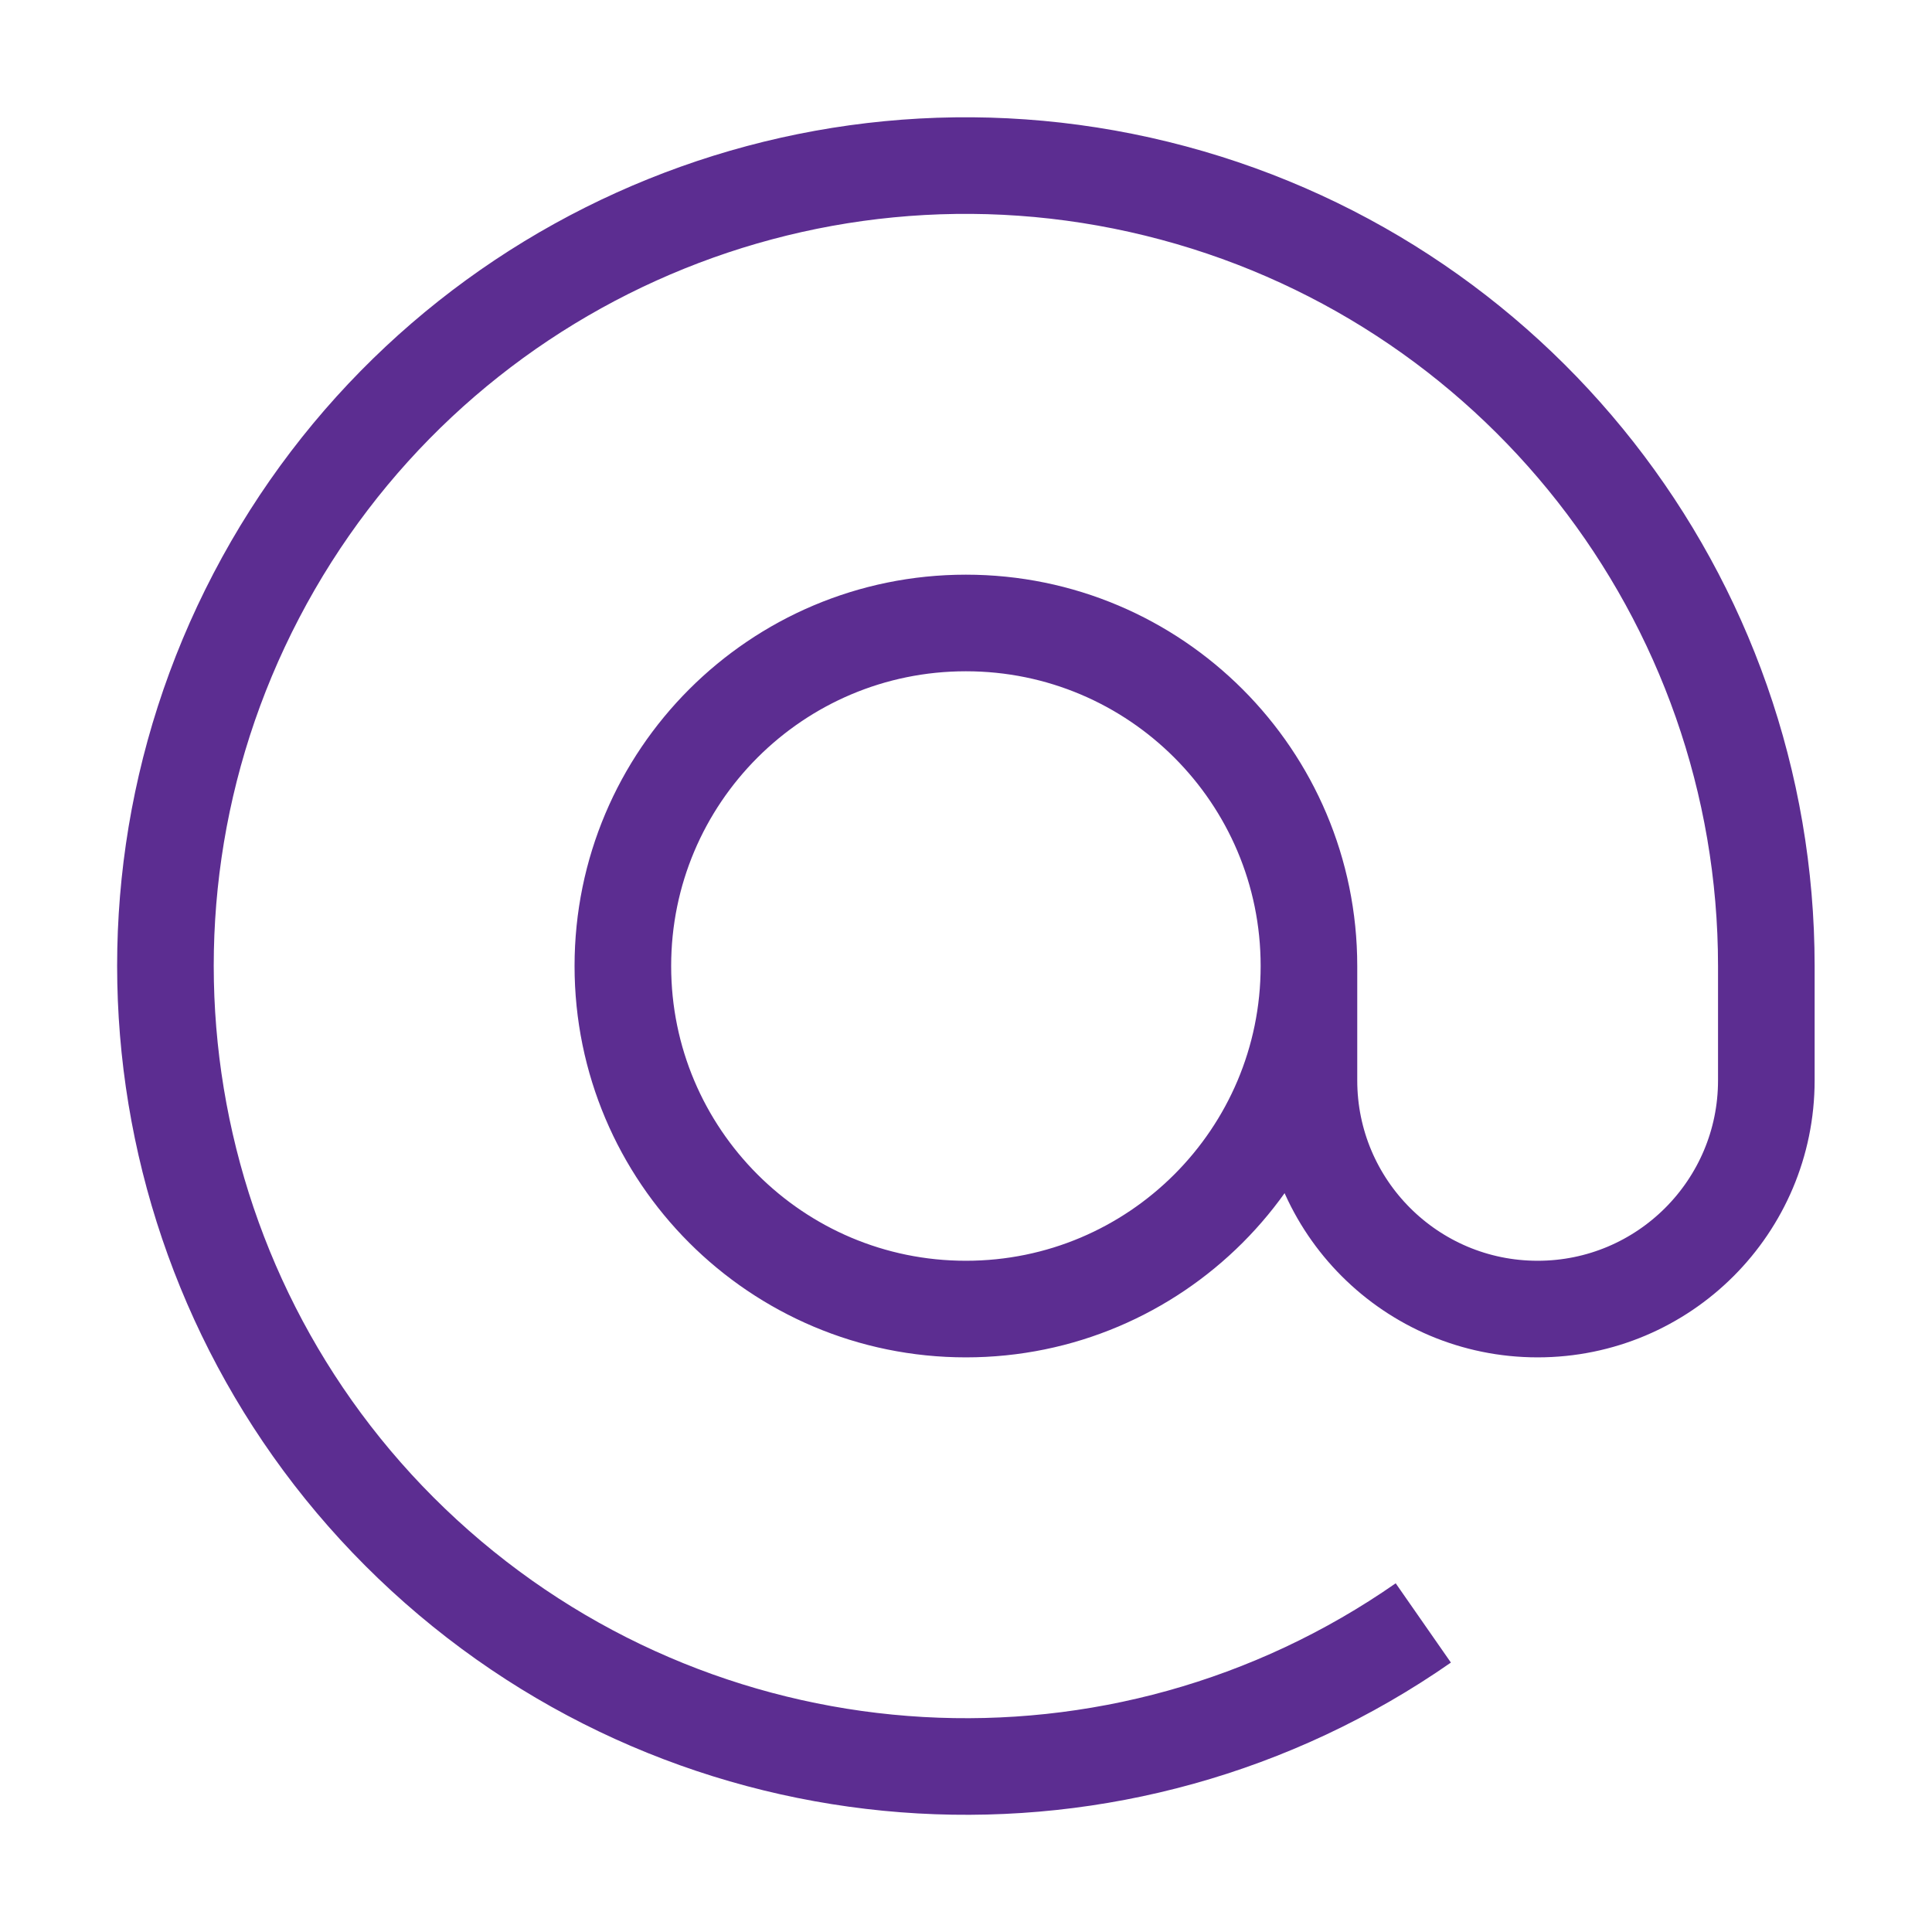
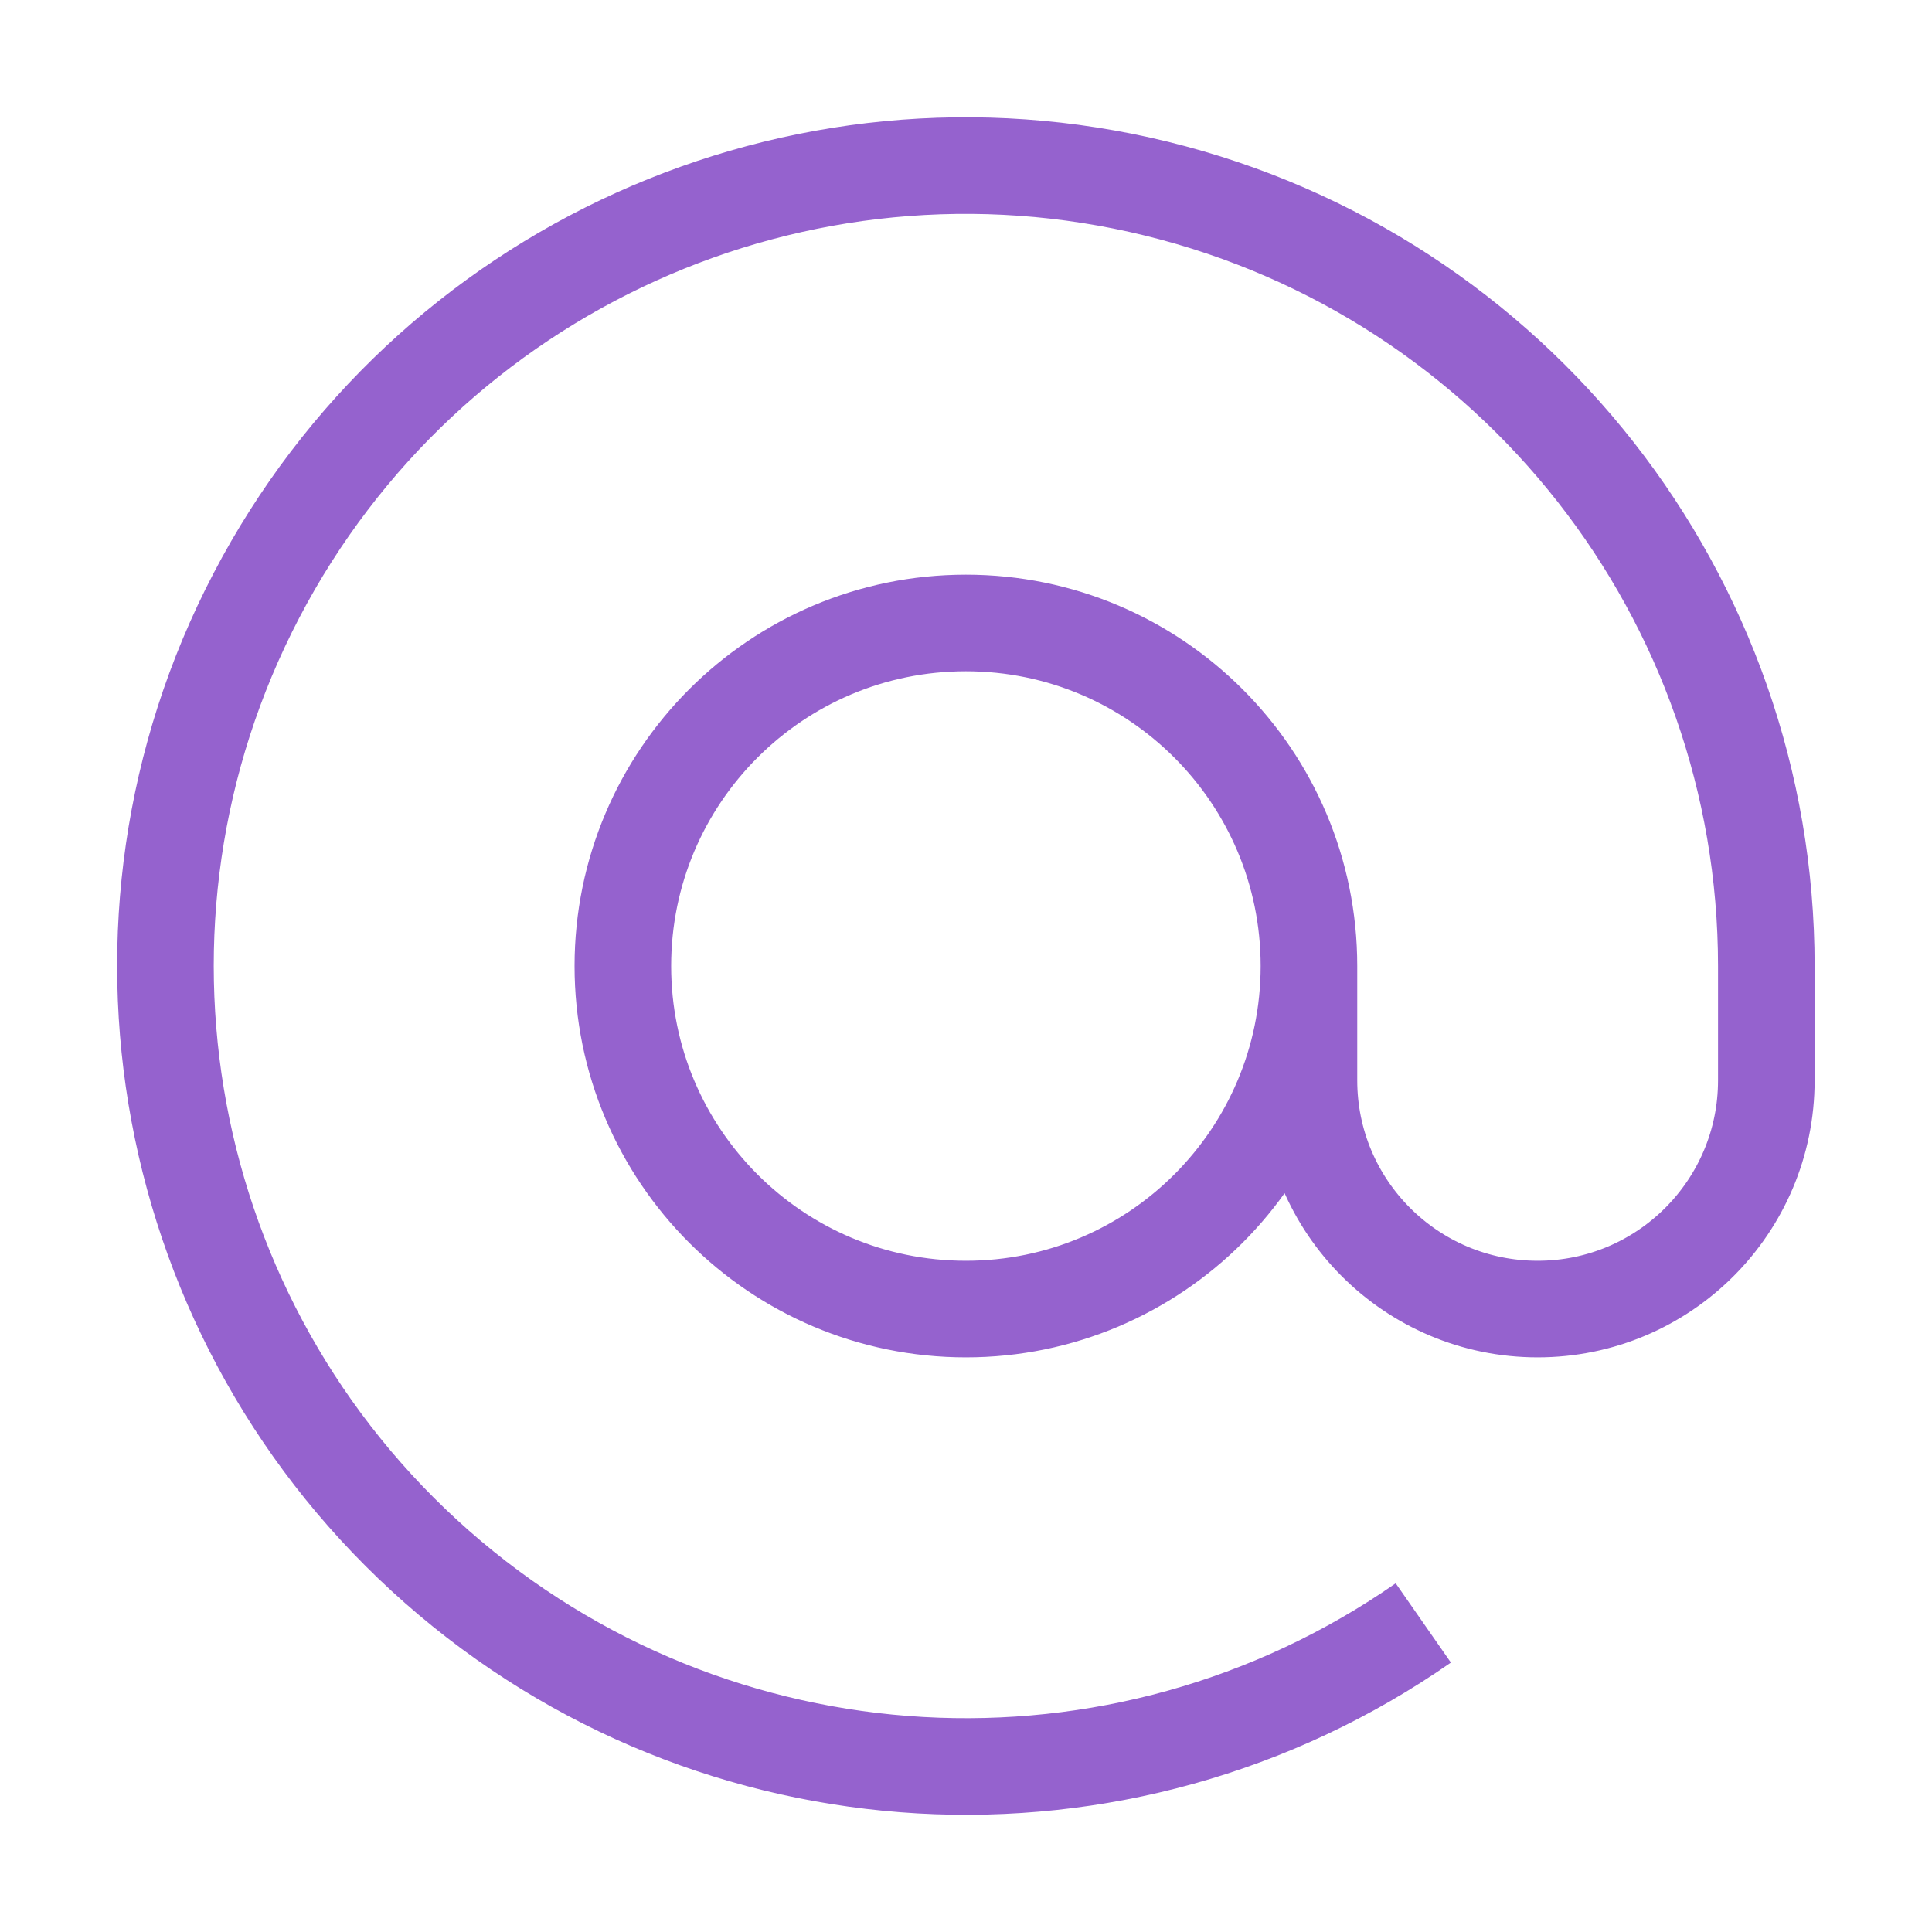
<svg xmlns="http://www.w3.org/2000/svg" width="100.0px" height="100.0px" viewBox="0 0 100.0 100.0" version="1.1" id="SVGRoot">
  <defs id="defs7904" />
  <g id="layer1">
-     <path fill="none" stroke="currentColor" d="m 67.751,50.001 a 17.756,17.756 0 1 1 -35.512,0 17.756,17.756 0 0 1 35.512,0 z m 0,0 v 5.919 a 11.837,11.837 0 1 0 23.674,0 V 50.001 A 41.43,41.43 0 1 0 73.67,84.003" id="path13841" style="stroke-width:5;stroke-dasharray:none;stroke:#5c2d91;stroke-opacity:1" />
+     <path fill="none" stroke="currentColor" d="m 67.751,50.001 a 17.756,17.756 0 1 1 -35.512,0 17.756,17.756 0 0 1 35.512,0 z m 0,0 v 5.919 a 11.837,11.837 0 1 0 23.674,0 V 50.001 A 41.43,41.43 0 1 0 73.67,84.003" id="path13841" style="stroke-width:5;stroke-dasharray:none;stroke:#9562ce;stroke-opacity:1" />
  </g>
</svg>
